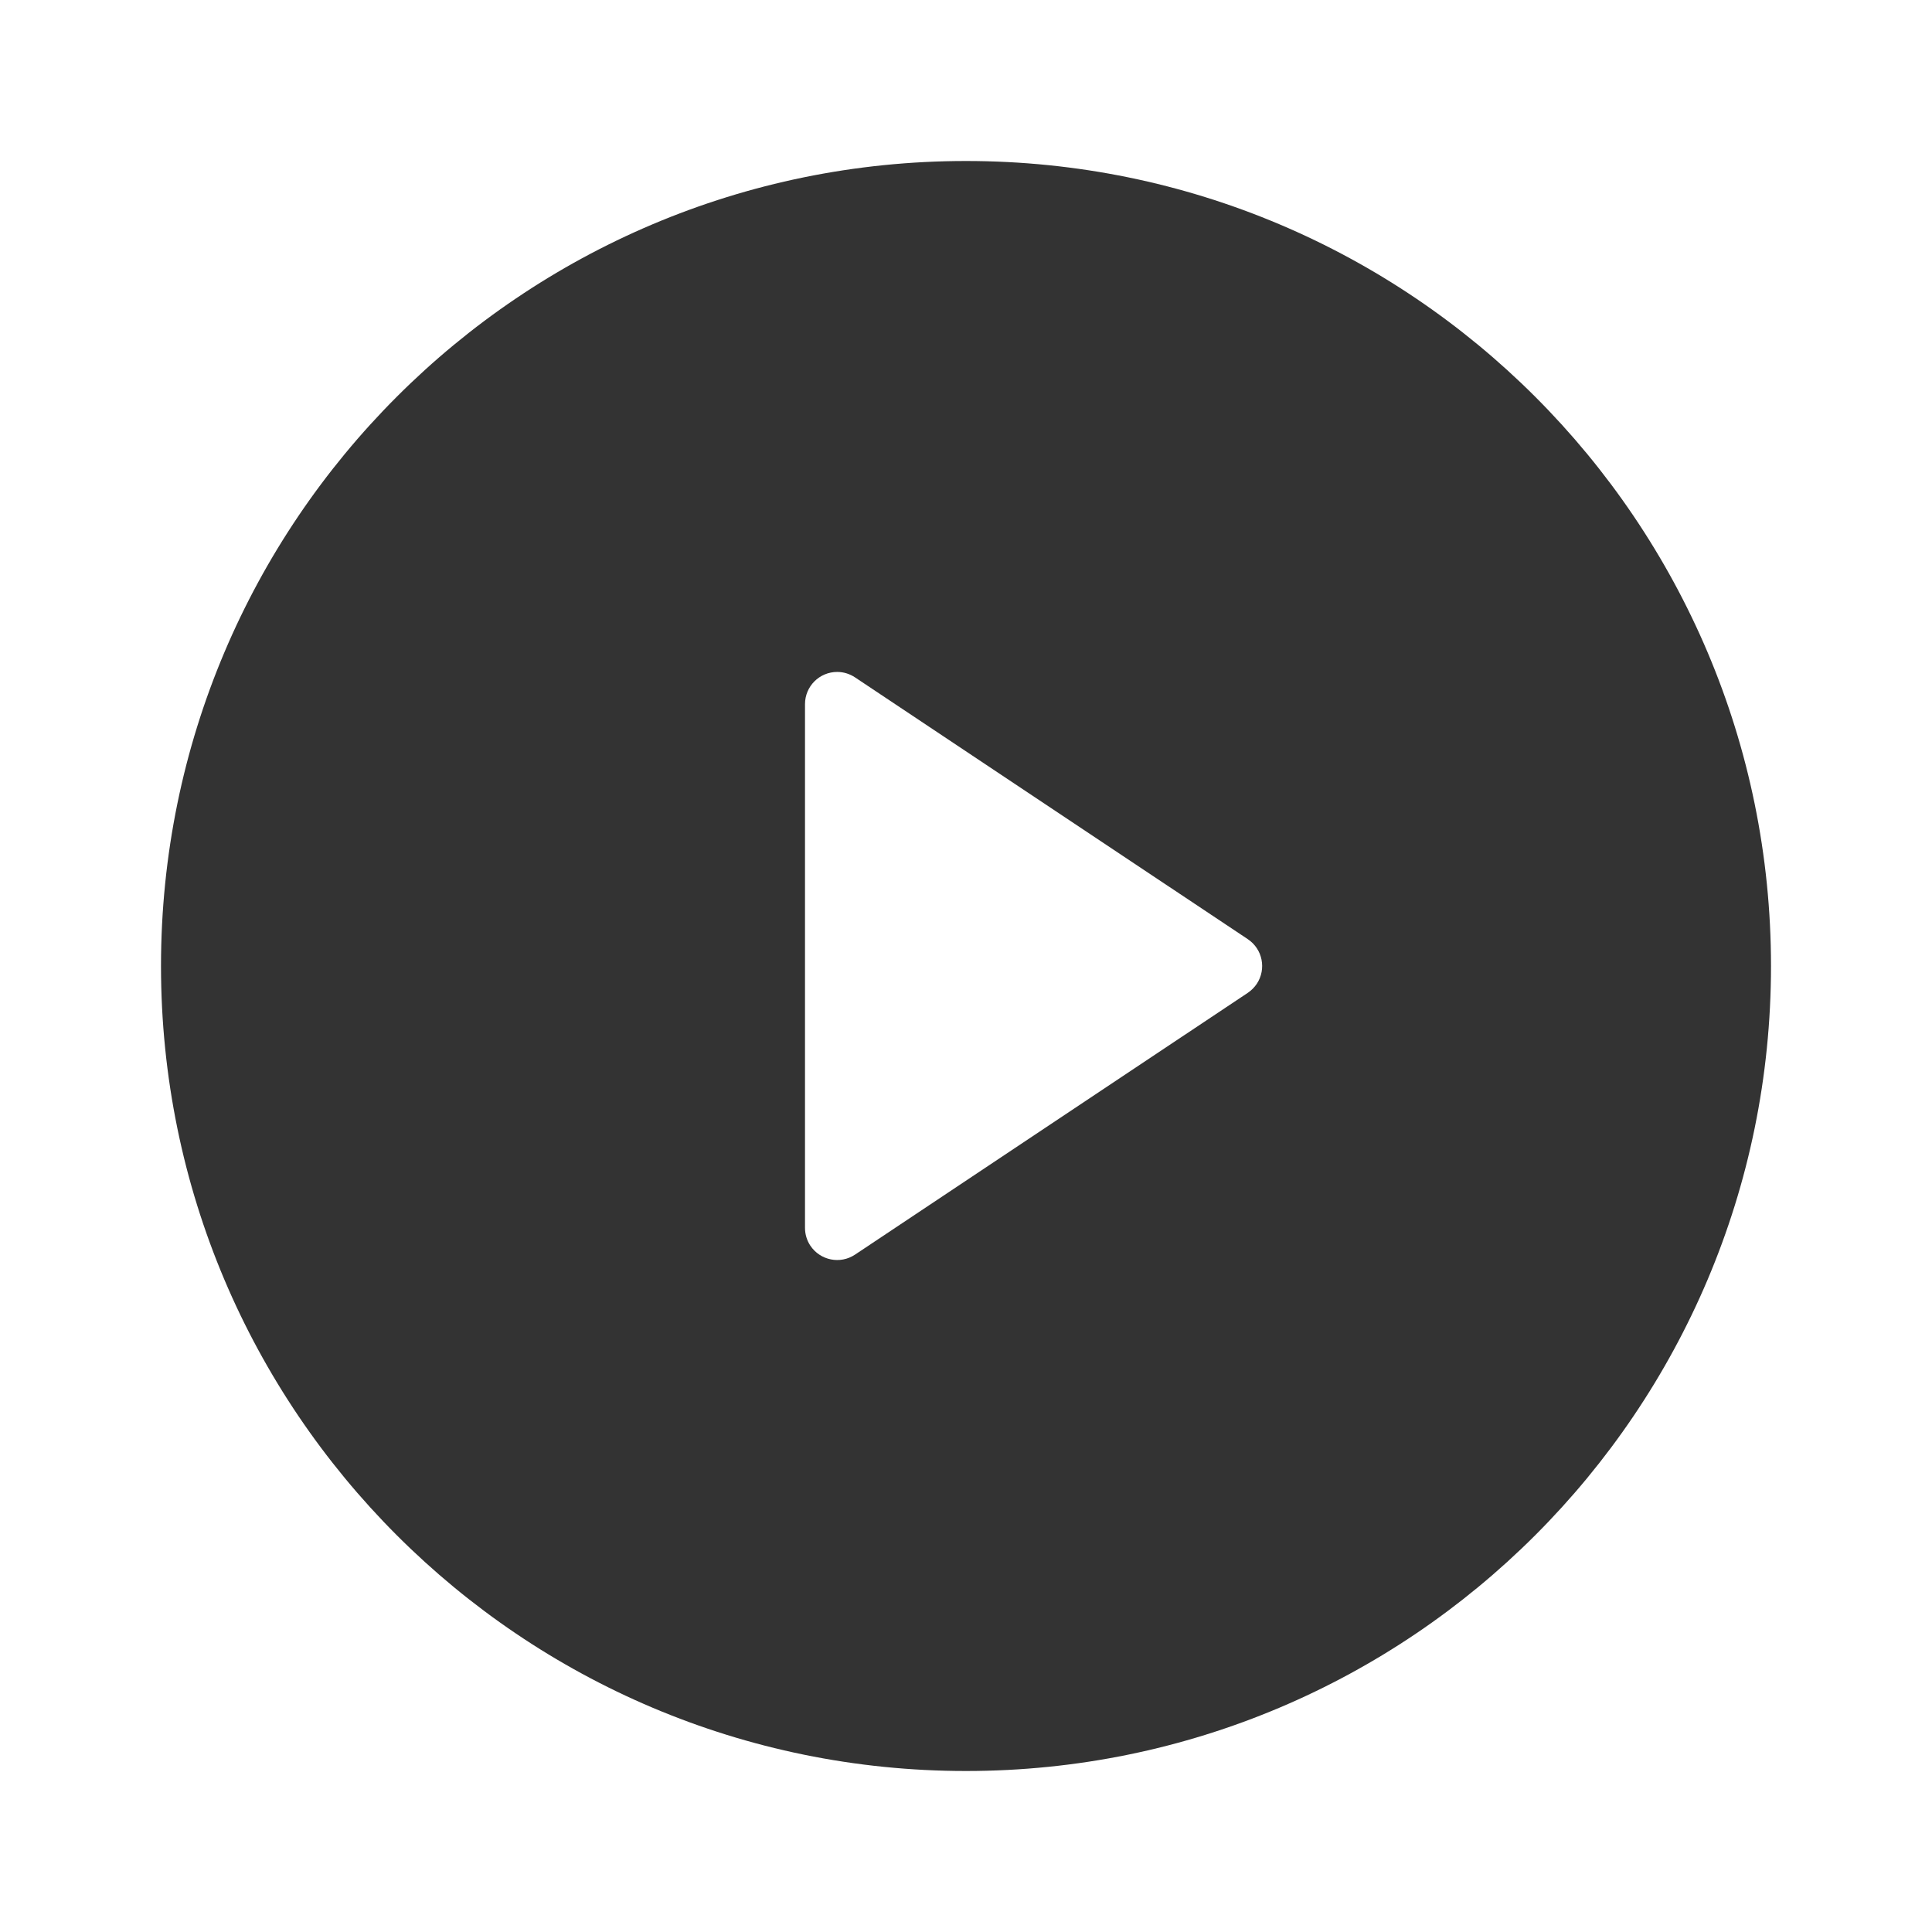
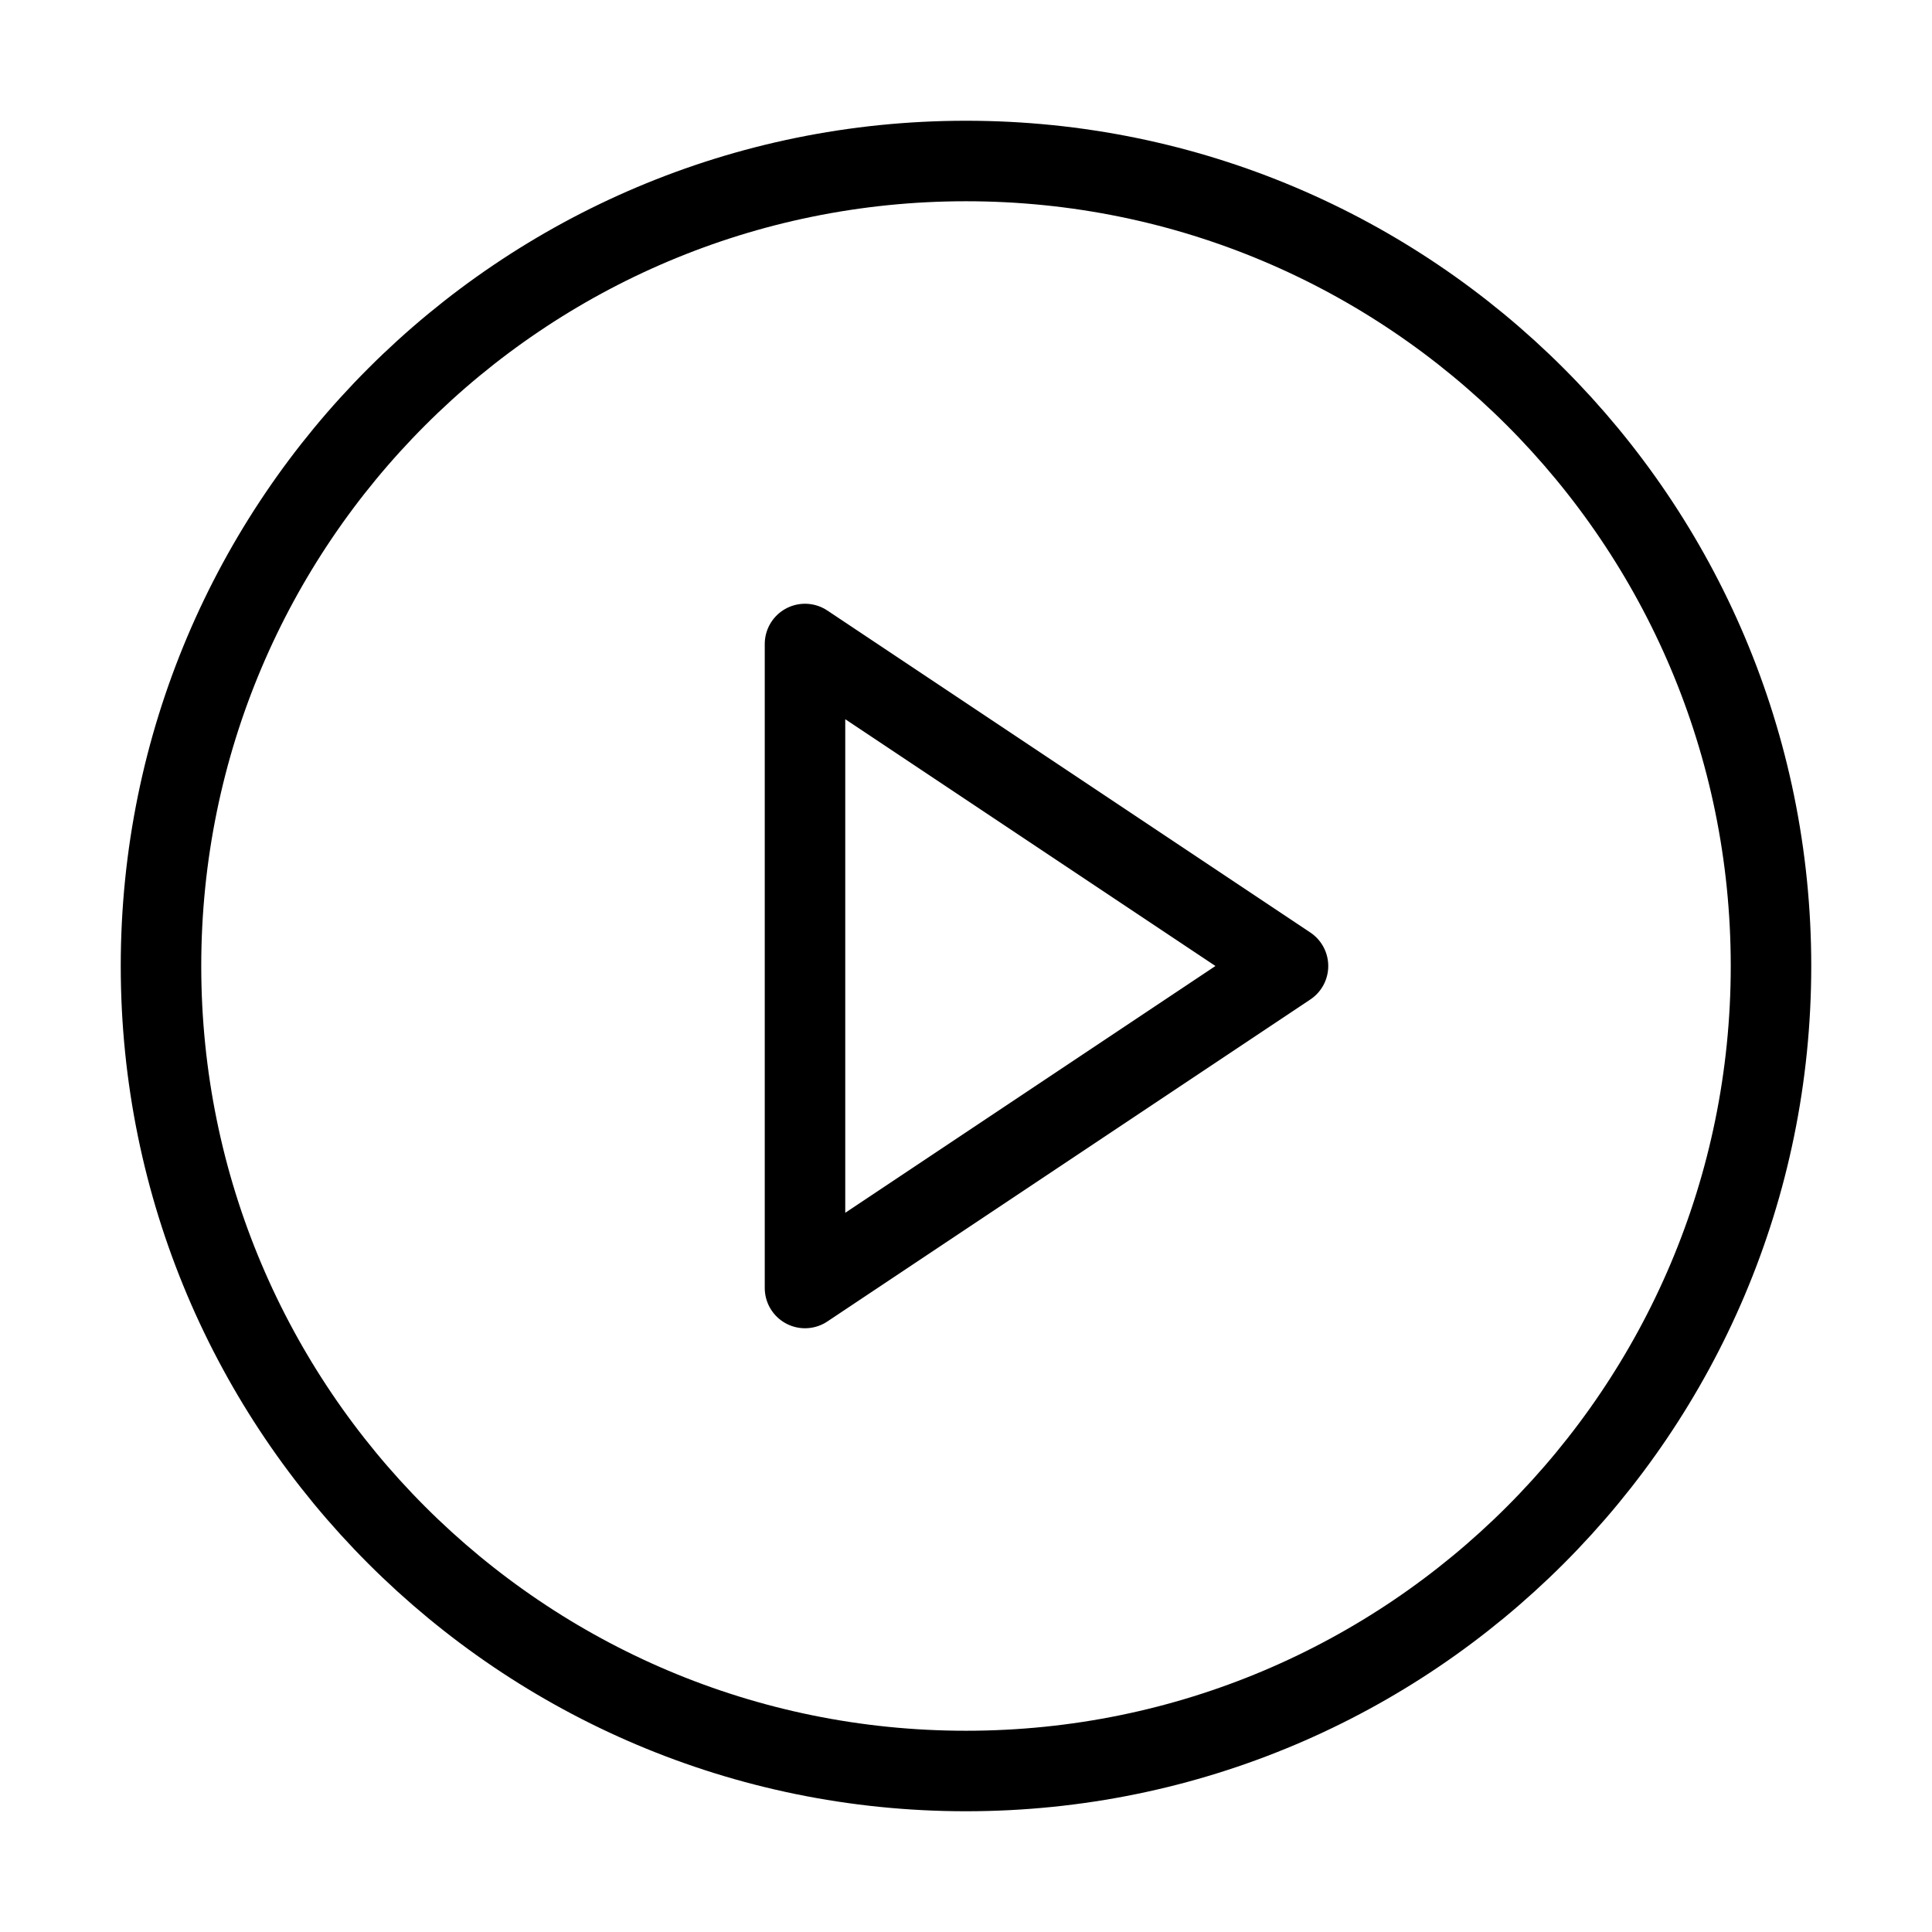
- <svg xmlns="http://www.w3.org/2000/svg" width="24" height="24" viewBox="0 0 24 24" fill="#333333">
-   <path d="M12 22C6.477 22 2 17.523 2 12C2 6.477 6.477 2 12 2C17.523 2 22 6.477 22 12C22 17.523 17.523 22 12 22ZM10.622 8.415C10.556 8.371 10.479 8.347 10.4 8.347C10.179 8.347 10 8.526 10 8.747V15.253C10 15.332 10.023 15.409 10.067 15.475C10.19 15.658 10.438 15.708 10.622 15.585L15.501 12.333C15.545 12.303 15.582 12.266 15.612 12.222C15.734 12.038 15.685 11.79 15.501 11.667L10.622 8.415Z" />
+ <svg xmlns="http://www.w3.org/2000/svg" width="24" height="24" viewBox="0 0 24 24" fill="none" stroke="currentColor" stroke-width="1" stroke-linecap="round" stroke-linejoin="round">
+   <circle cx="12" cy="12" r="10" />
+   <polygon points="10,8 16,12 10,16" />
</svg>
